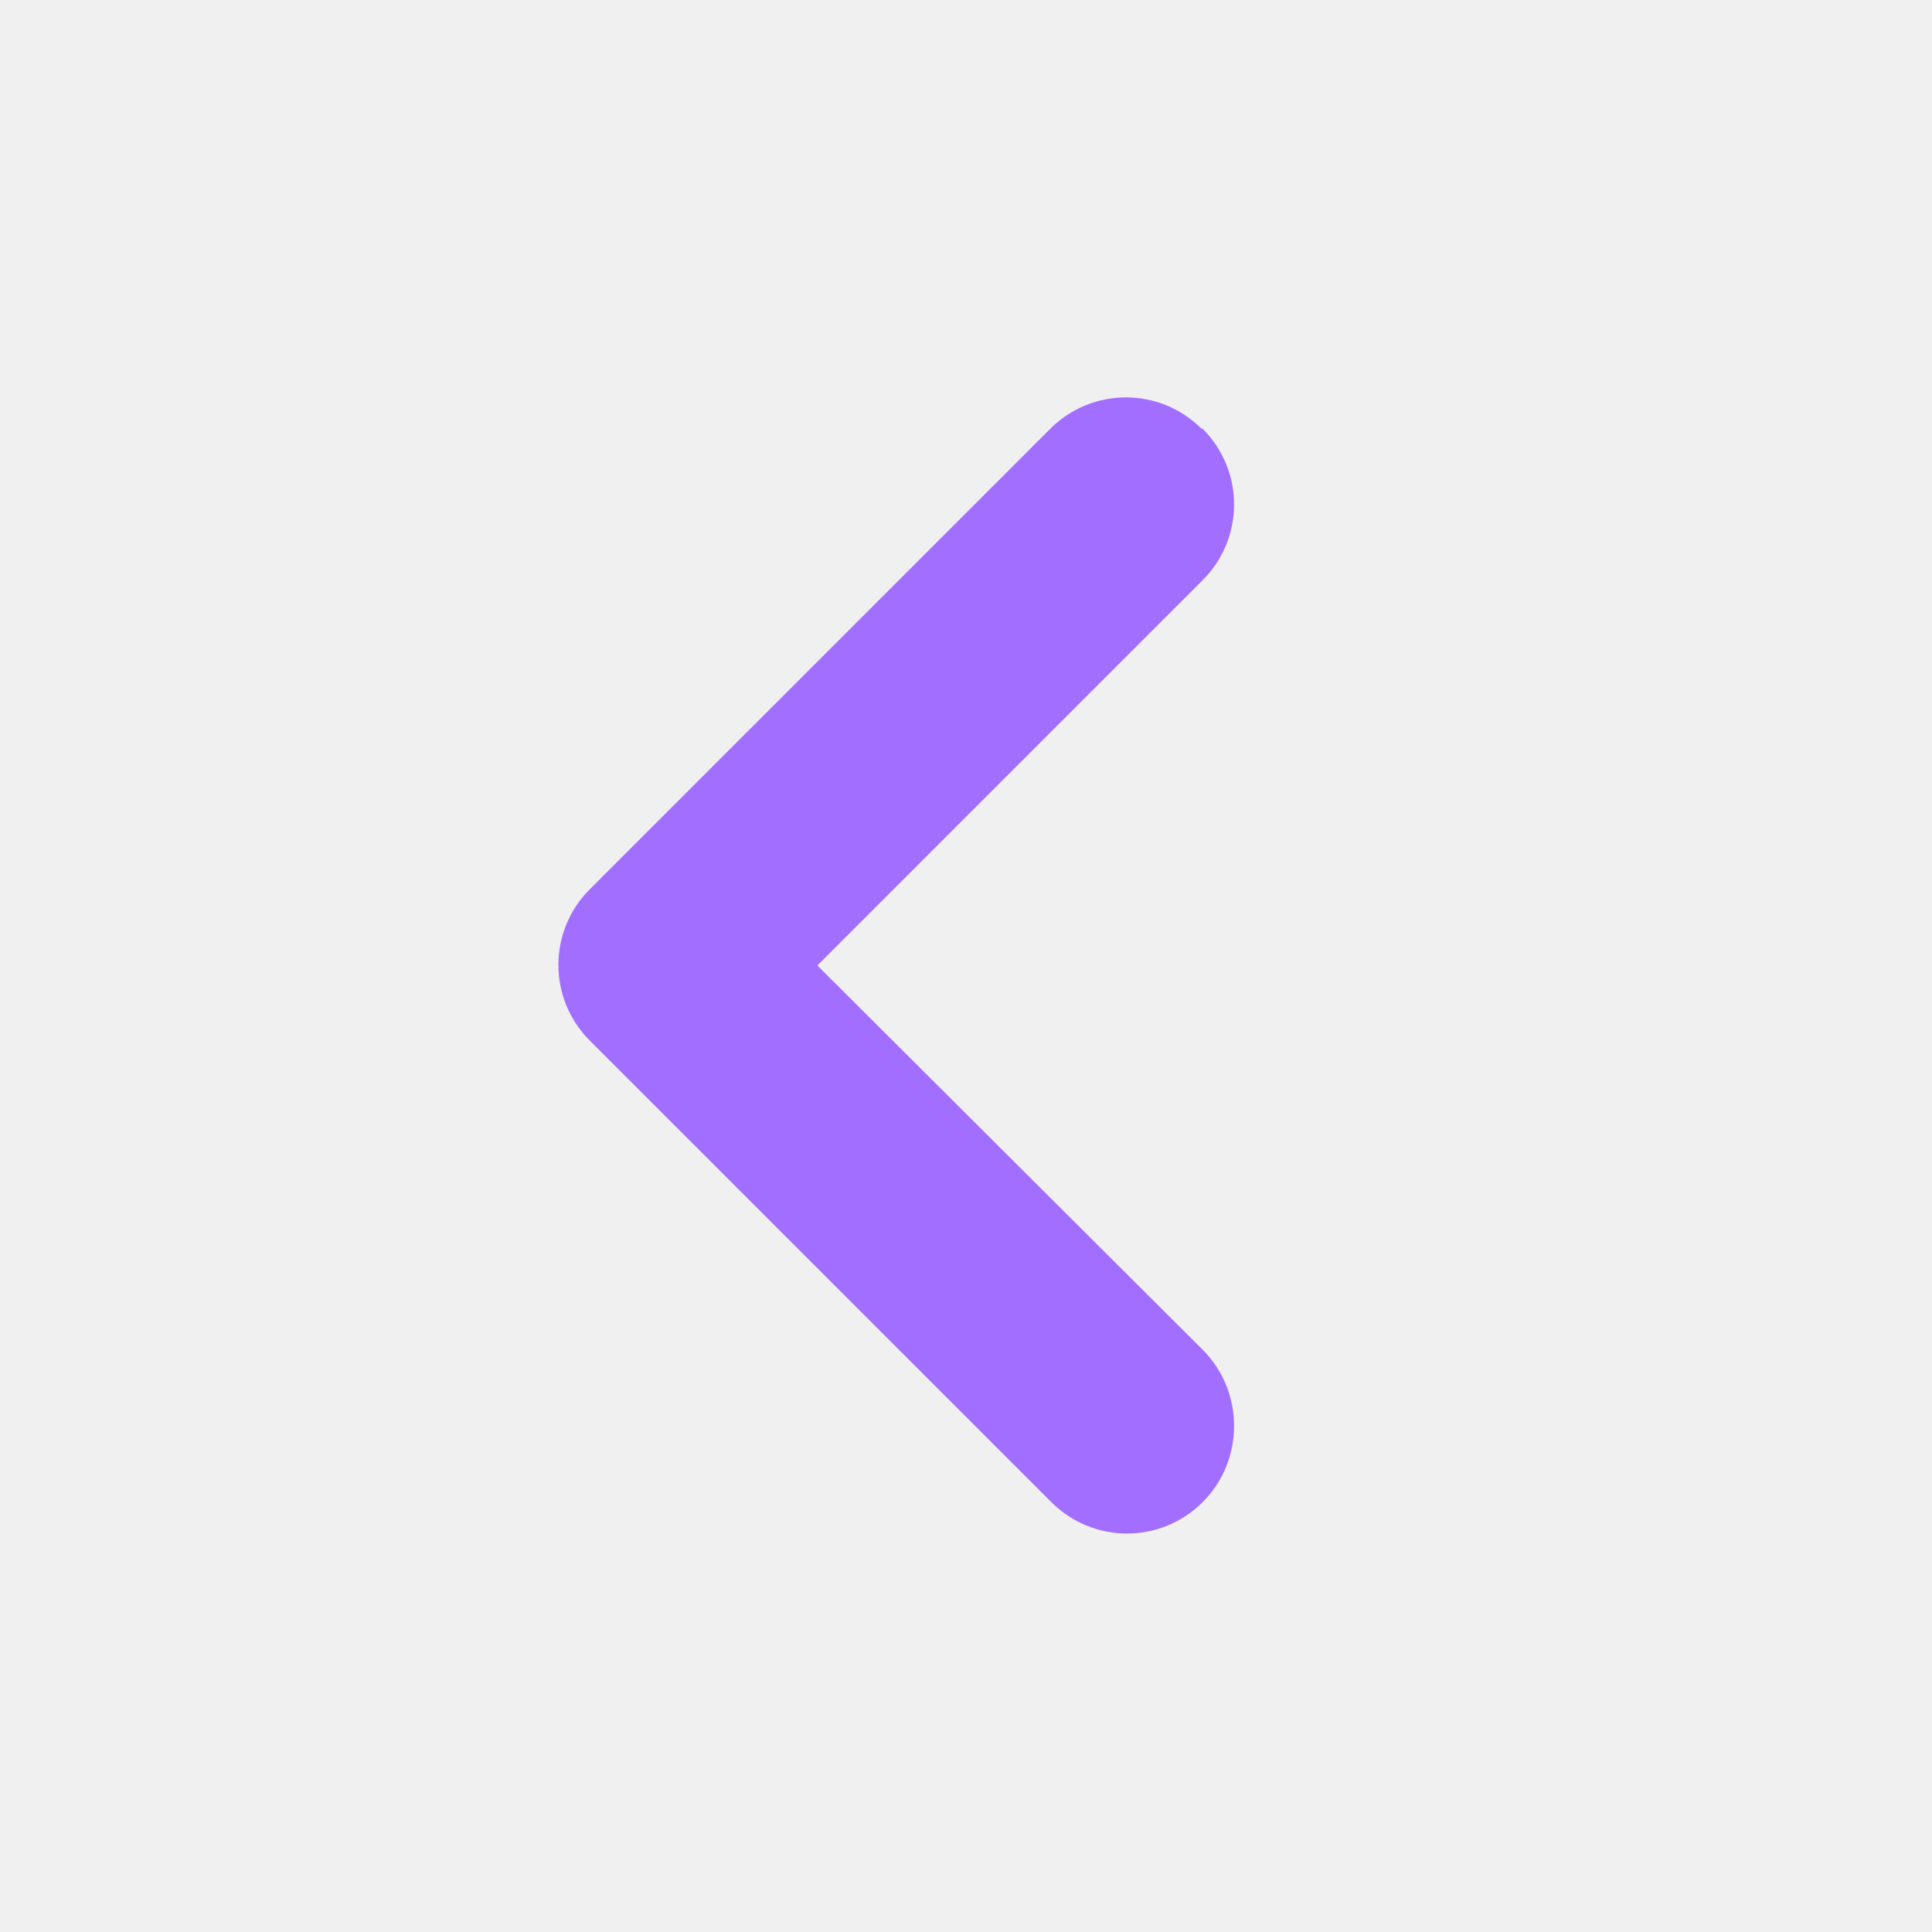
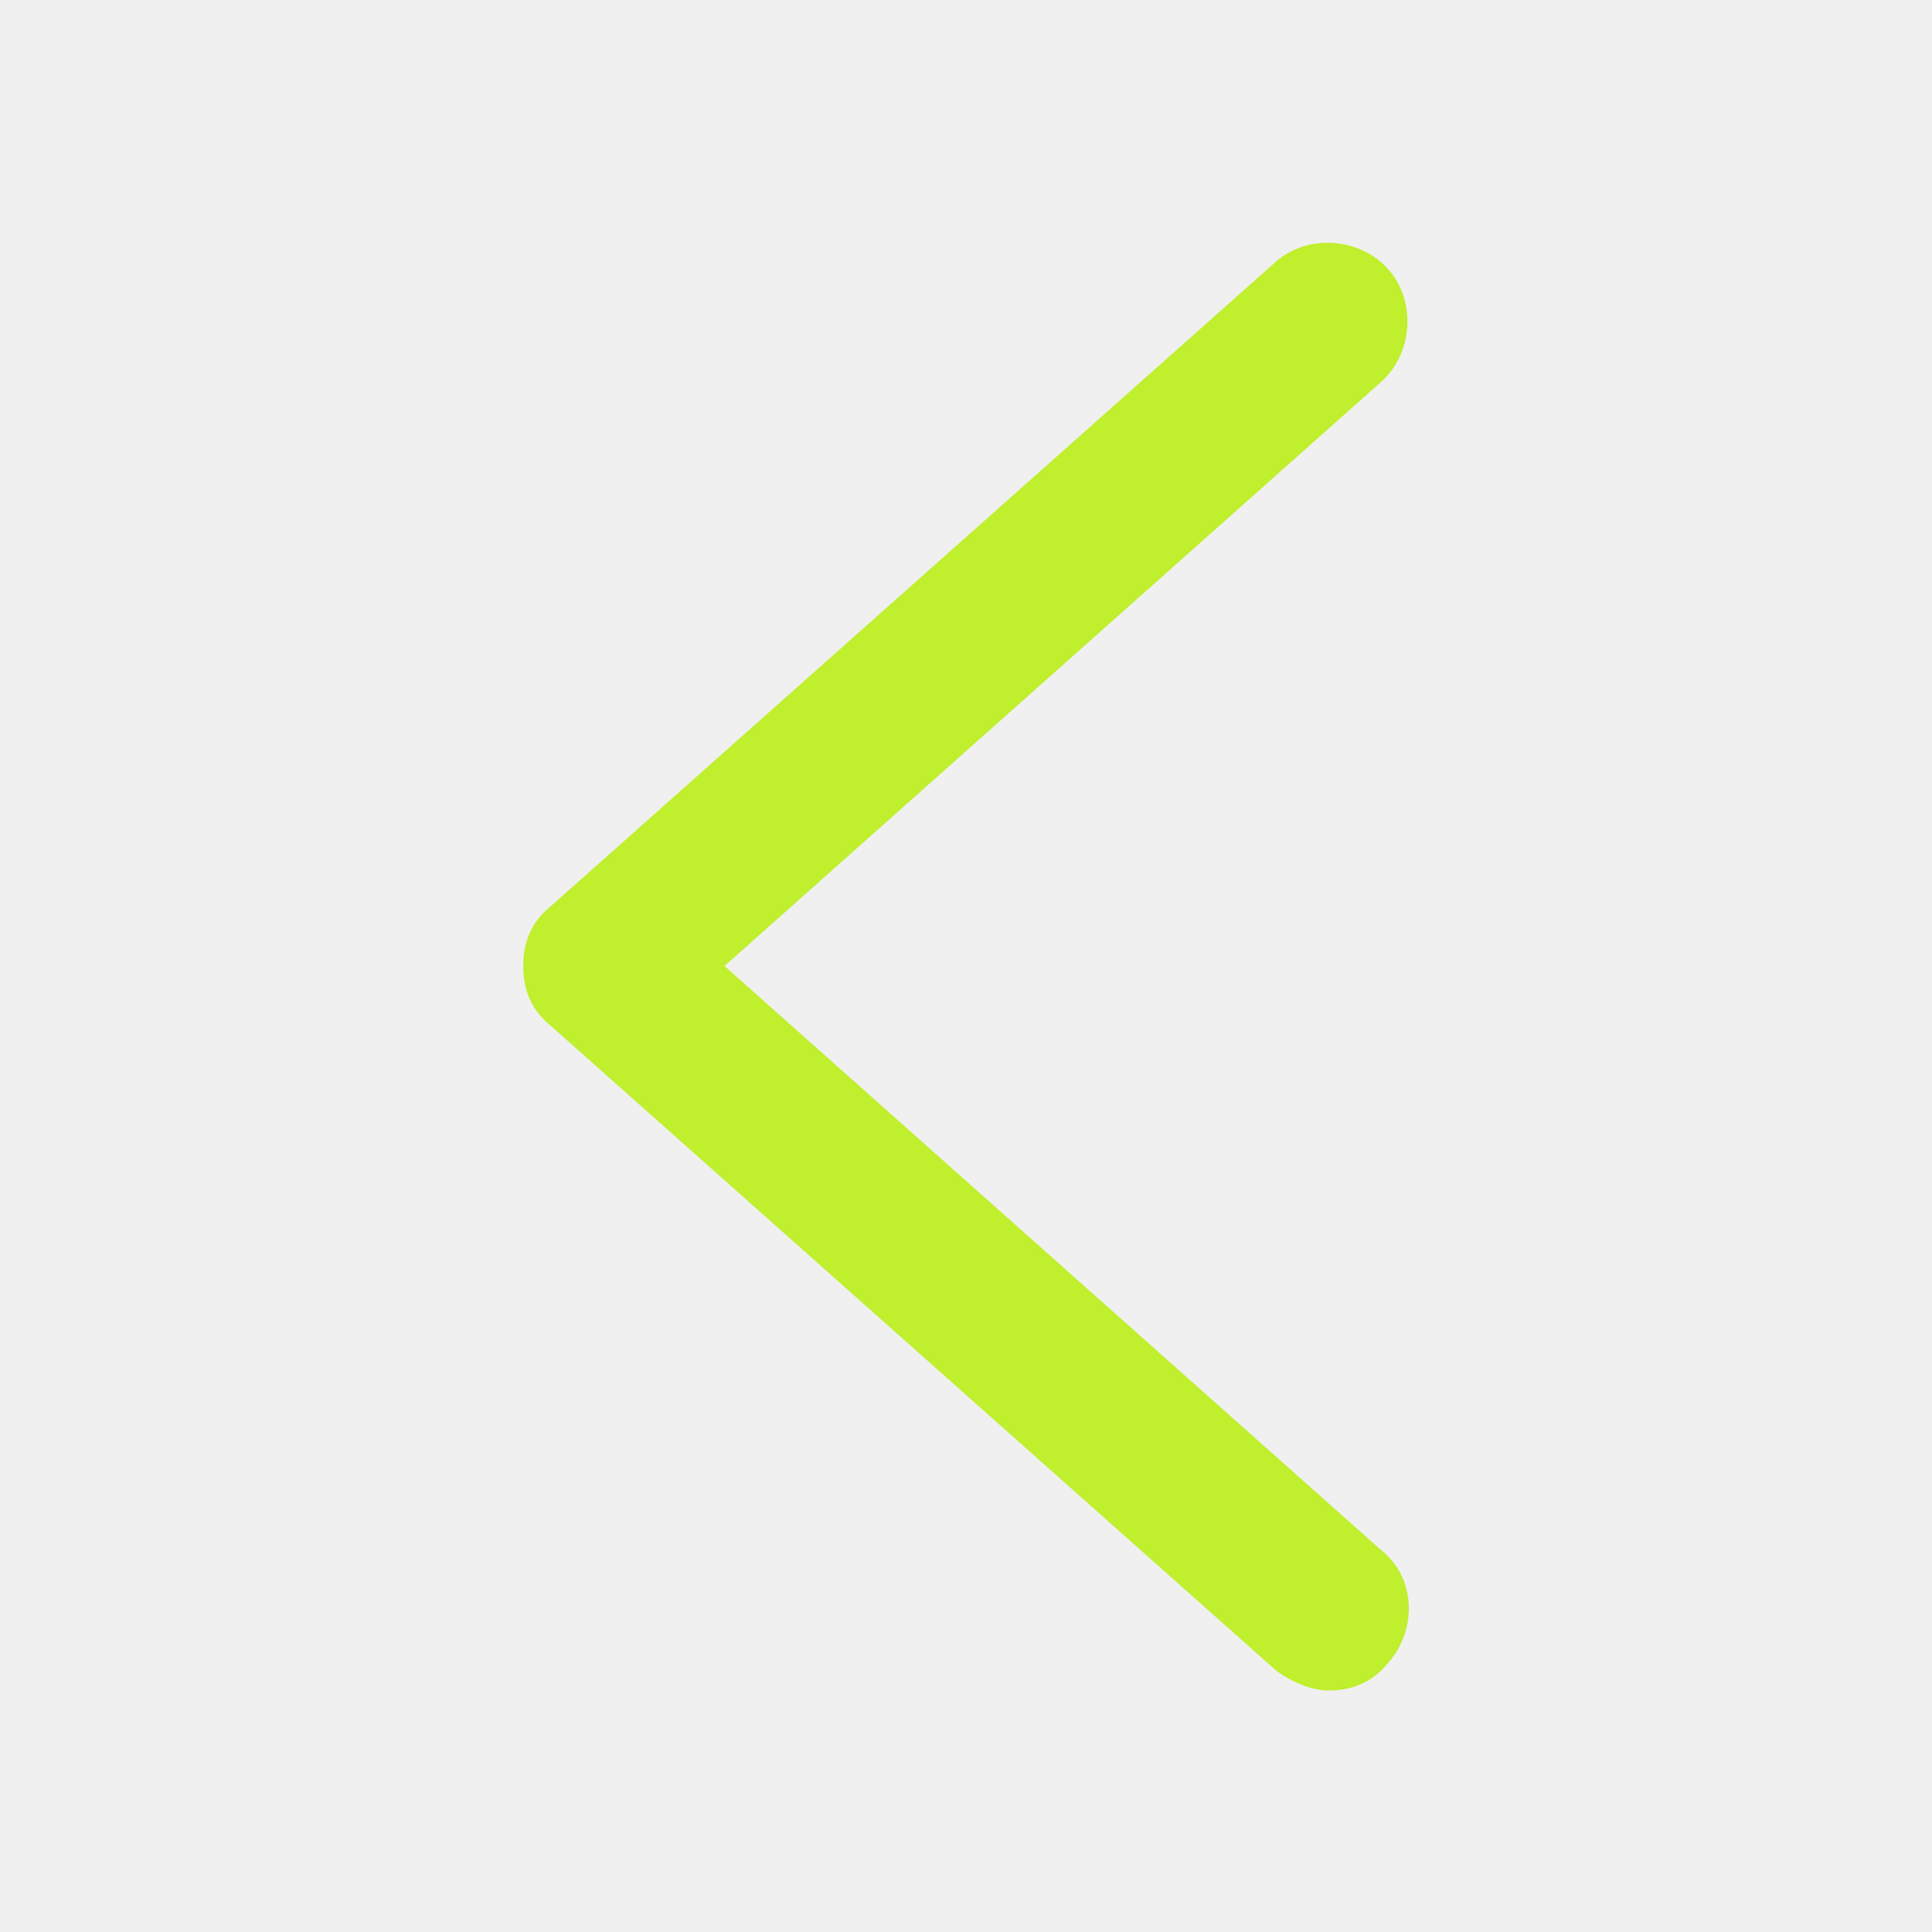
- <svg xmlns="http://www.w3.org/2000/svg" xmlns:xlink="http://www.w3.org/1999/xlink" width="18" height="18" viewBox="0 0 18 18" fill="none">
-   <defs>
-     <rect id="path_0" x="0" y="0" width="18" height="18" />
-   </defs>
-   <g opacity="1" transform="translate(0 0)  rotate(0 9 9)">
-     <mask id="bg-mask-0" fill="white">
-       <use xlink:href="#path_0" />
-     </mask>
-     <g mask="url(#bg-mask-0)">
-       <g opacity="1" transform="translate(5 3)  rotate(0 4 6)">
-         <path fill-rule="evenodd" style="fill:#a16eff" transform="translate(0.205 0.705)  rotate(0 3.1475 5.2925)" opacity="1" d="M4.59 10.29L0.29 5.99C-0.1 5.6 -0.1 4.97 0.29 4.58L4.58 0.29C4.97 -0.1 5.6 -0.1 5.99 0.29L6 0.29C6.39 0.68 6.39 1.31 6 1.7L2.41 5.29L6 8.87C6.39 9.26 6.39 9.9 6 10.29C5.61 10.68 4.98 10.68 4.59 10.29Z" />
-       </g>
-     </g>
-   </g>
+ <svg xmlns="http://www.w3.org/2000/svg" t="1688549409558" class="icon" viewBox="0 0 1024 1024" version="1.1" p-id="6050" width="16" height="16">
+   <path d="M384 512L731.733 202.667c17.067-14.933 19.2-42.667 4.267-59.733-14.933-17.067-42.667-19.2-59.733-4.267l-384 341.333c-10.667 8.533-14.933 19.2-14.933 32s4.267 23.467 14.933 32l384 341.333c8.533 6.4 19.2 10.667 27.733 10.667 12.8 0 23.467-4.267 32-14.933 14.933-17.067 14.933-44.8-4.267-59.733L384 512z" fill="#BFEF2D" p-id="6051" />
</svg>
